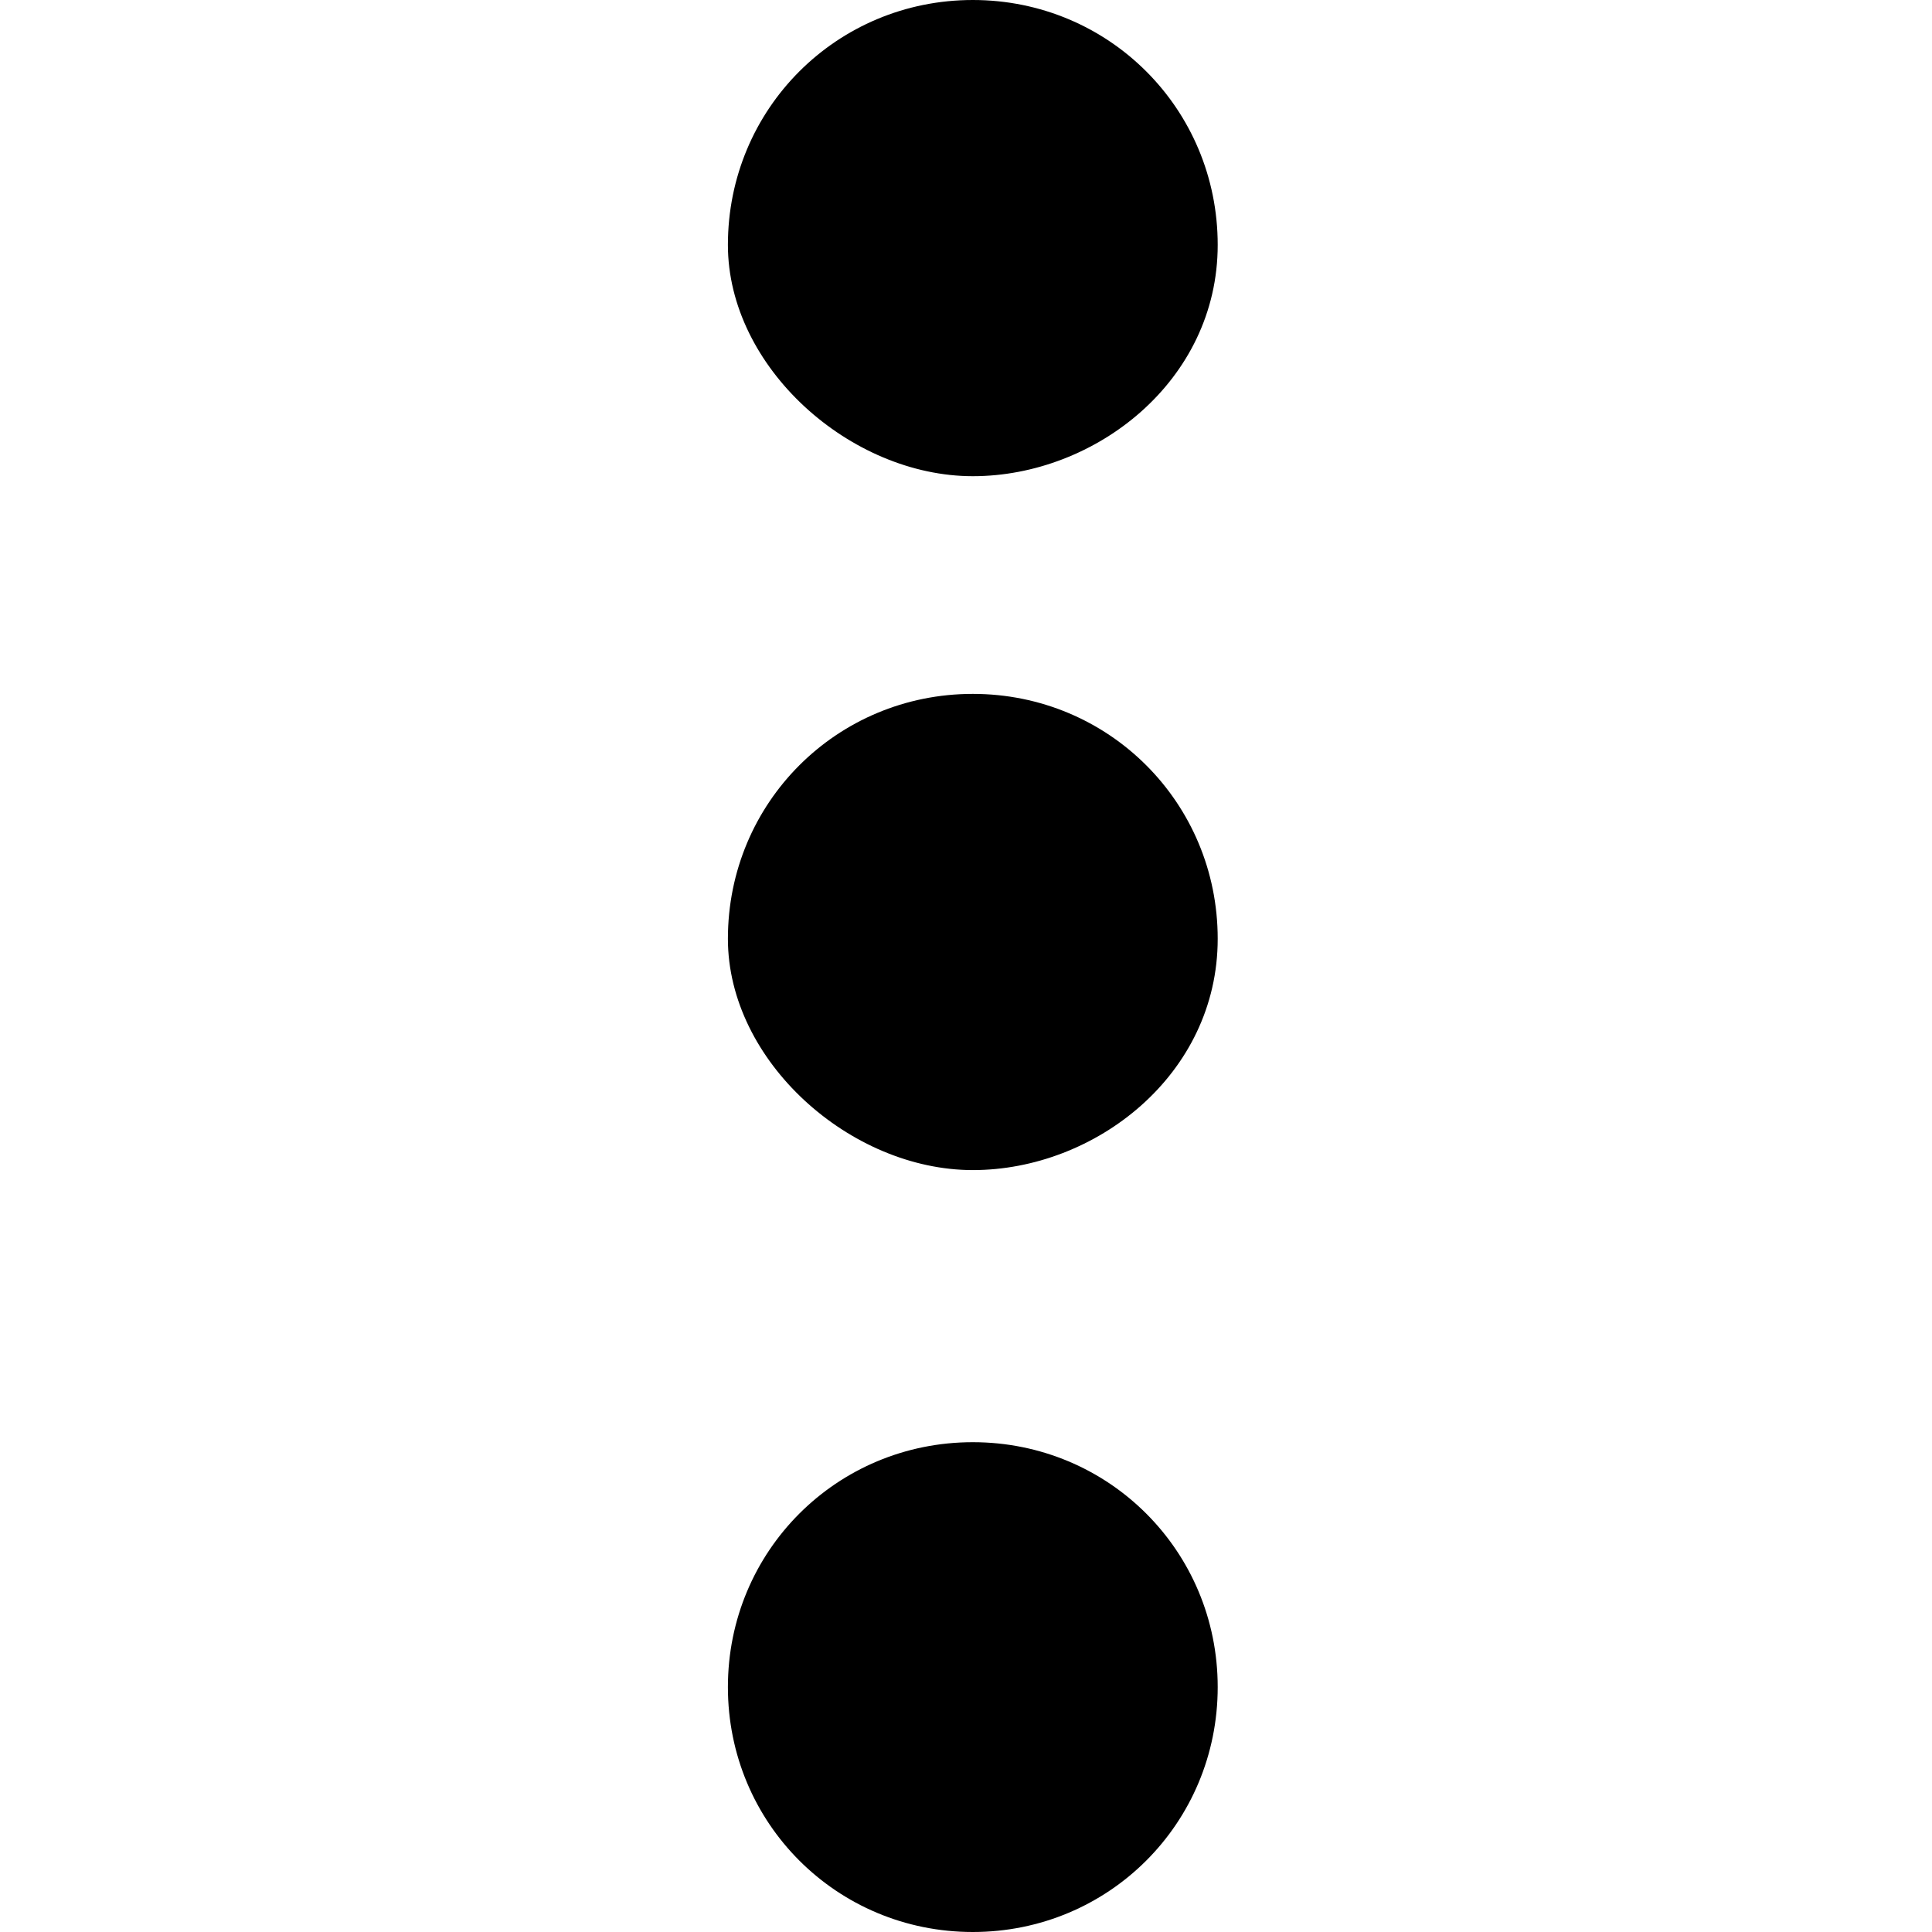
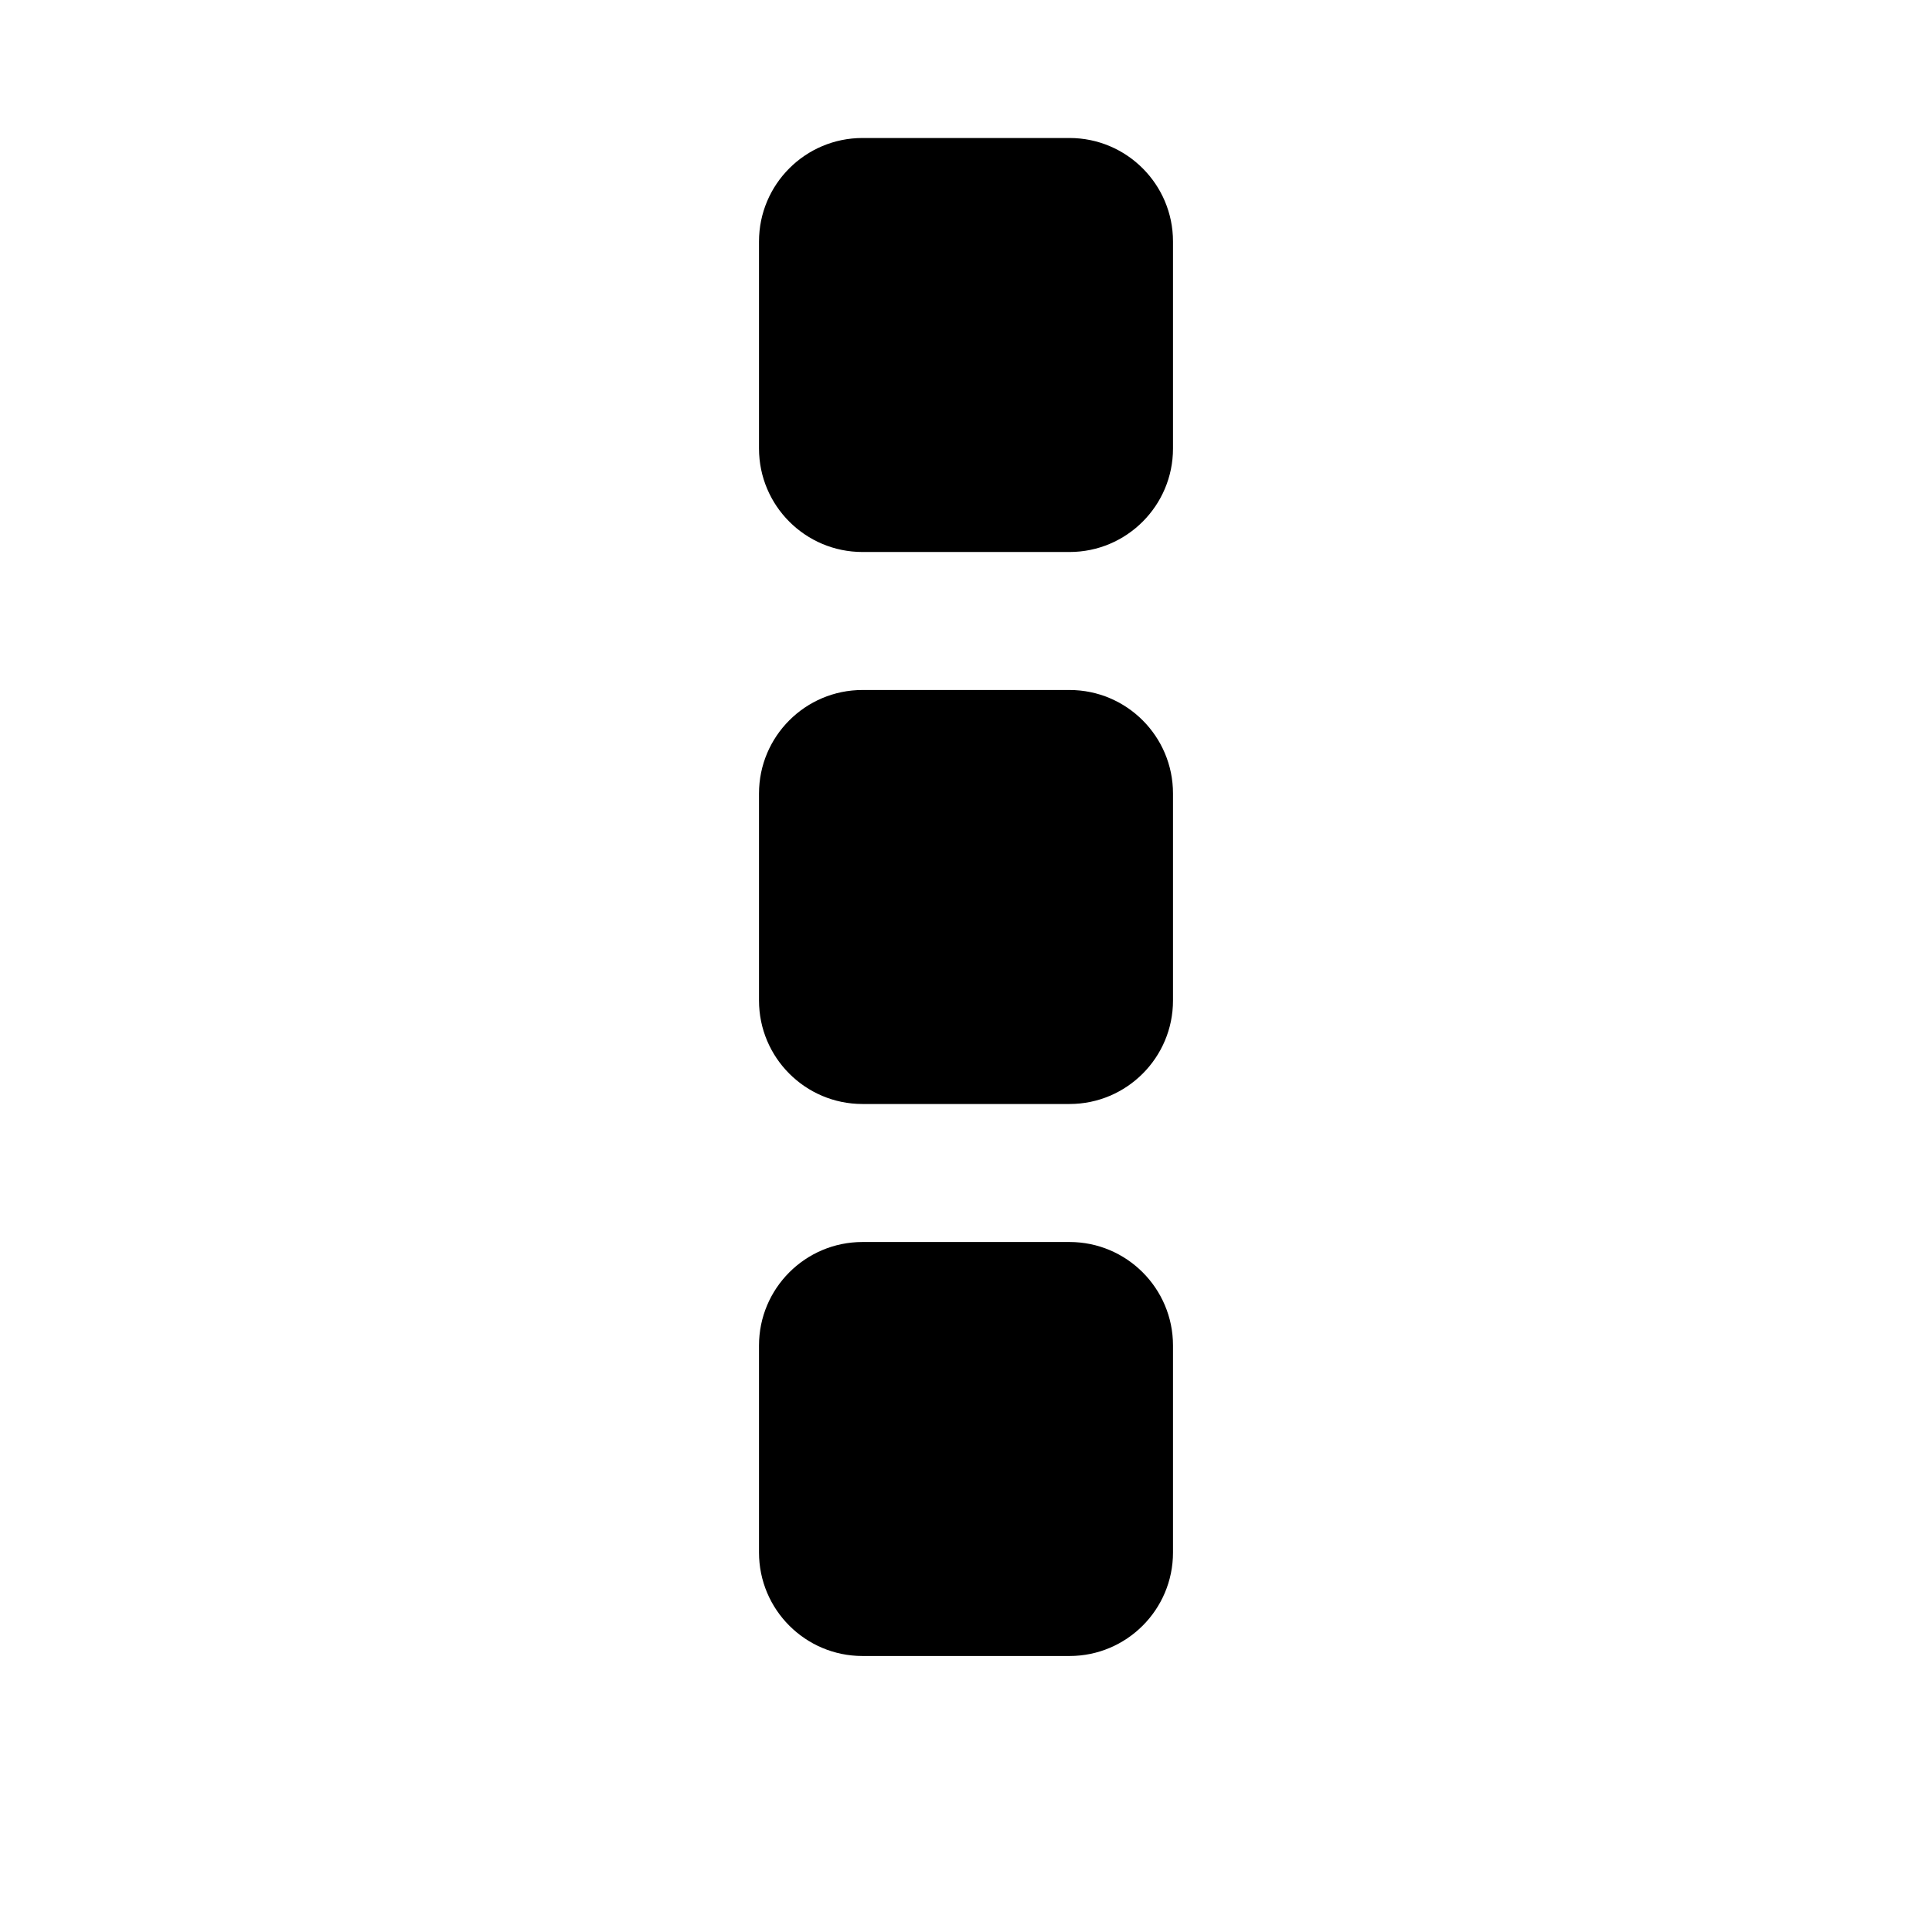
- <svg xmlns="http://www.w3.org/2000/svg" viewBox="0 0 3.5 14.2" aria-labelledby="title" width="1em" height="1em" fill="currentColor">
-   <path d="M0,12.4c0-1,0.8-1.8,1.8-1.8s1.8,0.8,1.8,1.8s-0.8,1.8-1.8,1.8S0,13.4,0,12.4z M0,6.9c0-1,0.8-1.8,1.8-1.8s1.8,0.8,1.8,1.8  S2.7,8.6,1.8,8.6S0,7.8,0,6.9z M0,1.8C0,0.8,0.8,0,1.8,0s1.8,0.8,1.8,1.8S2.7,3.5,1.8,3.5S0,2.7,0,1.8z" />
+ <svg xmlns="http://www.w3.org/2000/svg" viewBox="0 0 6 28" aria-labelledby="title" width="1em" height="1em" fill="currentColor">
+   <path d="M6 19.5v3c0 0.828-0.672 1.5-1.5 1.5h-3c-0.828 0-1.5-0.672-1.5-1.5v-3c0-0.828 0.672-1.5 1.5-1.5h3c0.828 0 1.5 0.672 1.5 1.5zM6 11.5v3c0 0.828-0.672 1.5-1.5 1.5h-3c-0.828 0-1.5-0.672-1.5-1.5v-3c0-0.828 0.672-1.5 1.5-1.5h3c0.828 0 1.5 0.672 1.5 1.5zM6 3.5v3c0 0.828-0.672 1.5-1.5 1.5h-3c-0.828 0-1.5-0.672-1.5-1.5v-3c0-0.828 0.672-1.5 1.5-1.5h3c0.828 0 1.5 0.672 1.5 1.5z" />
</svg>
